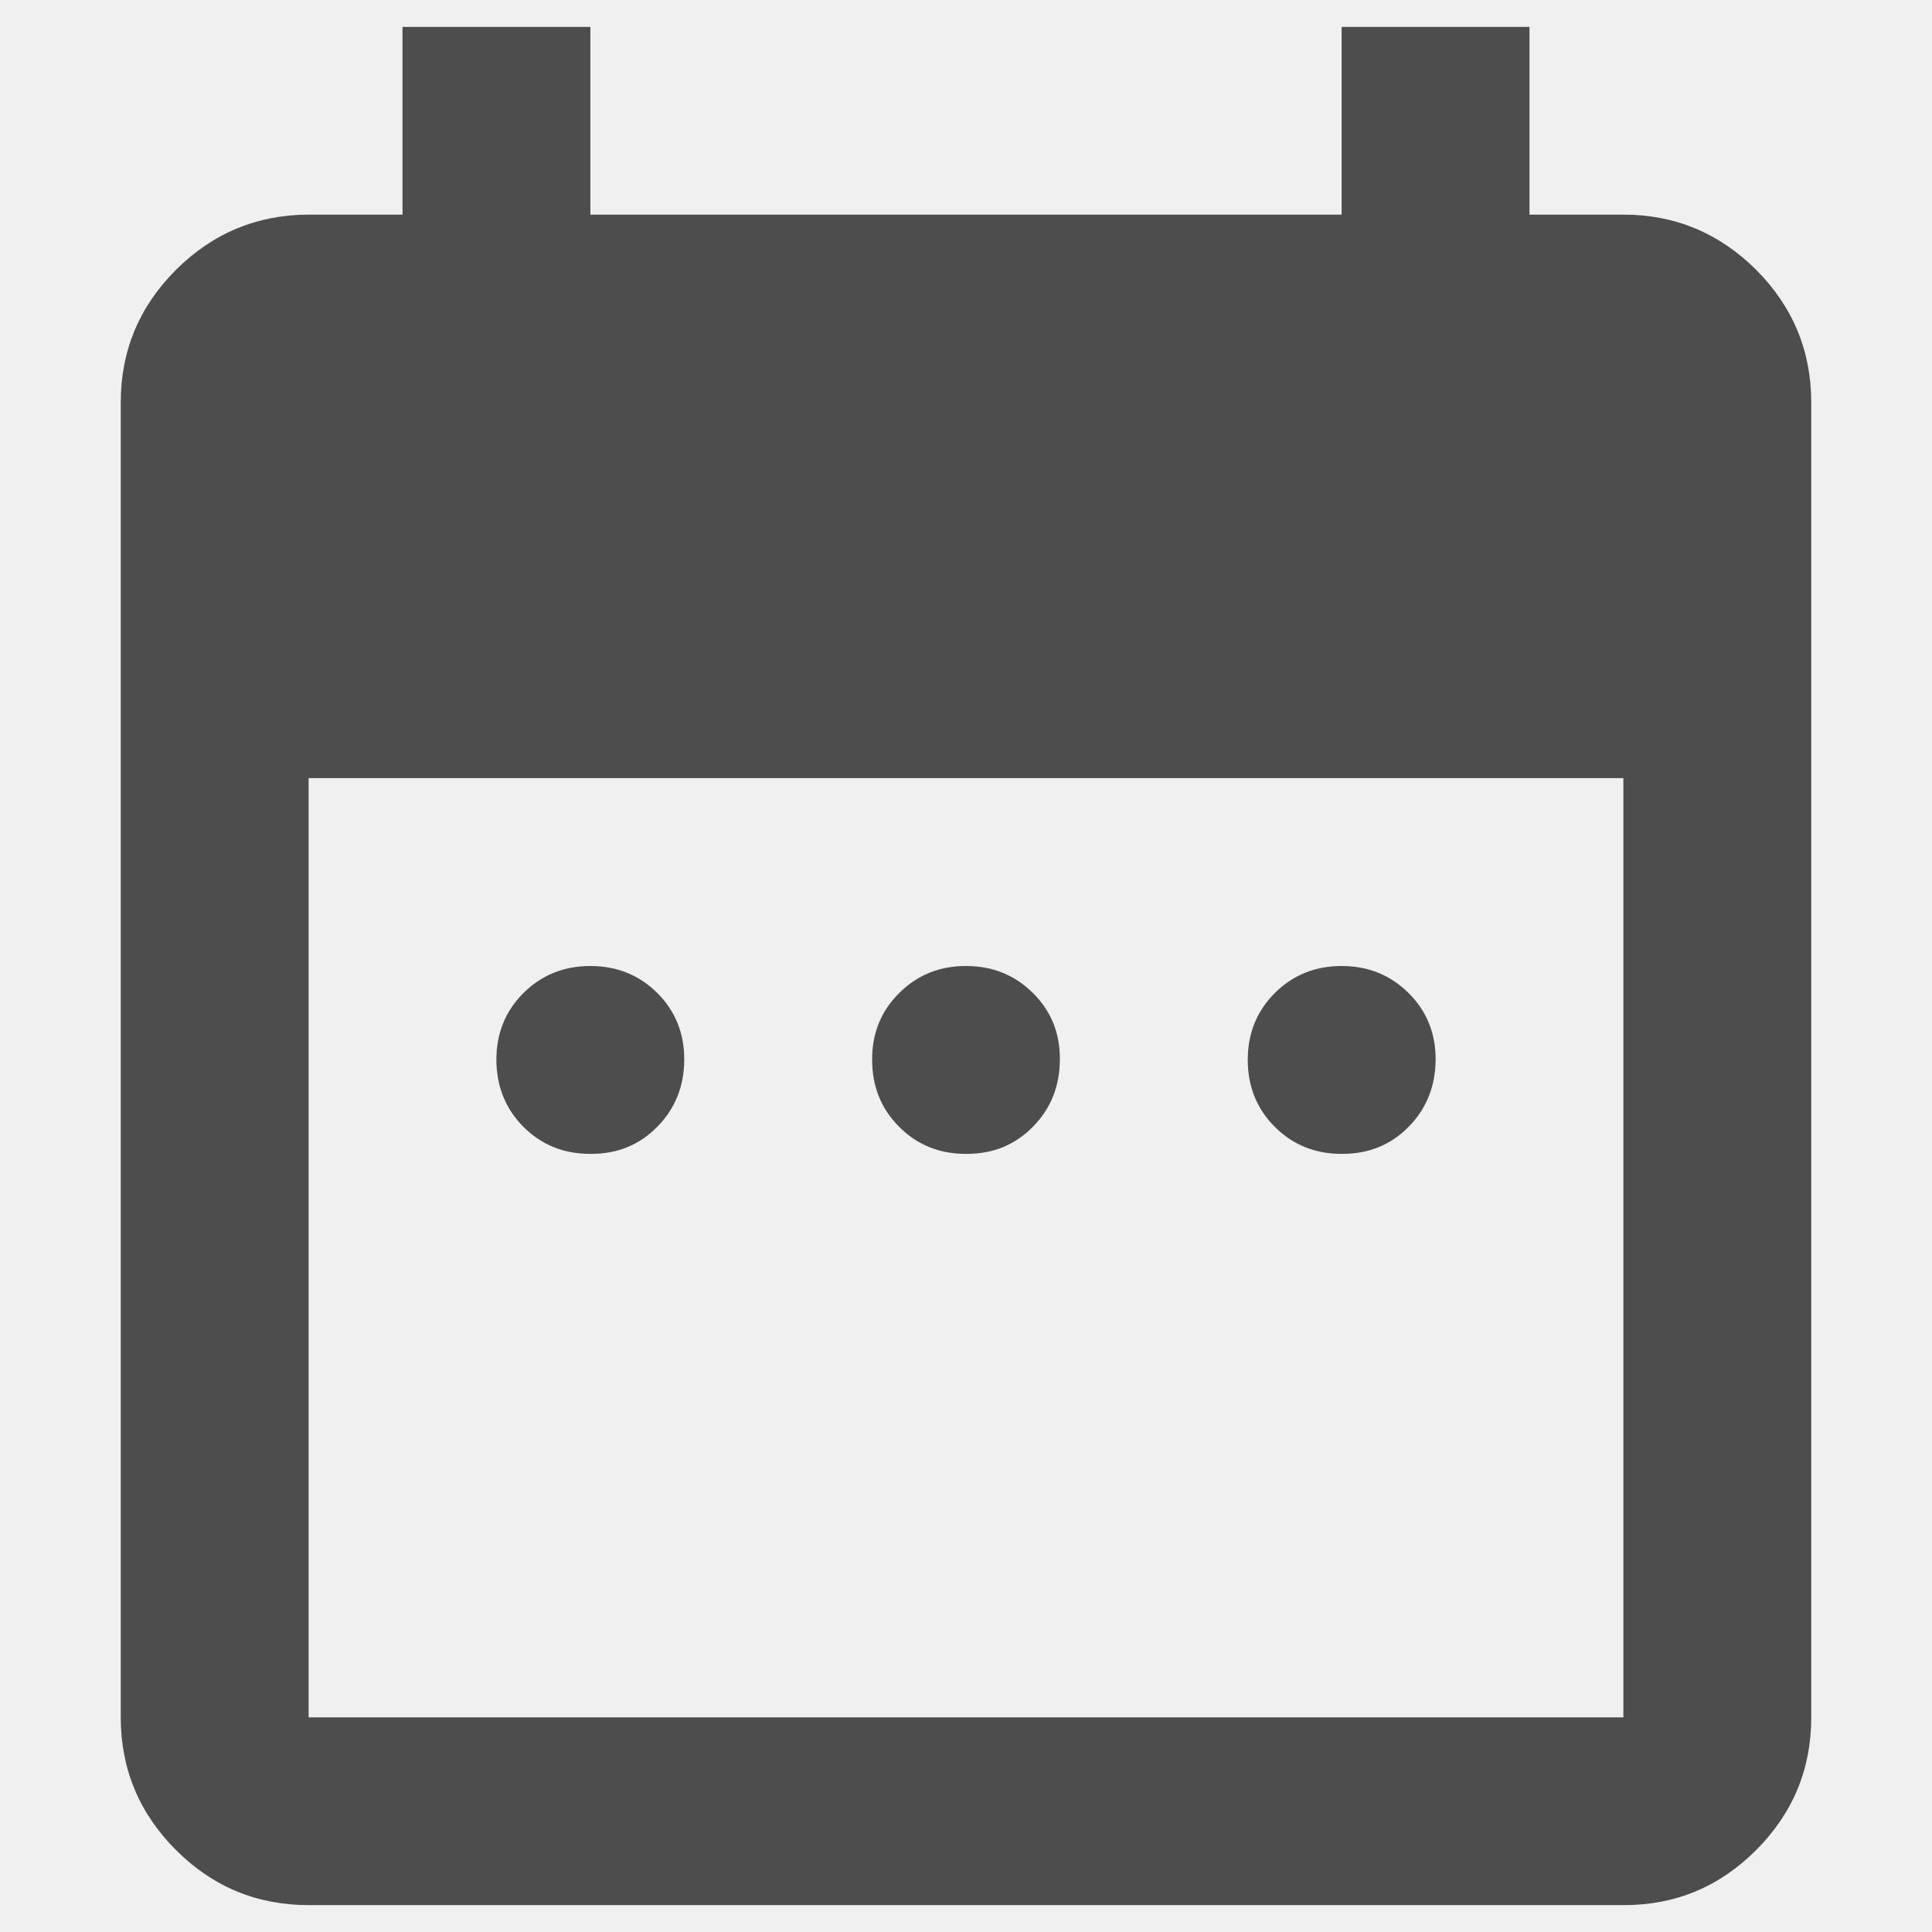
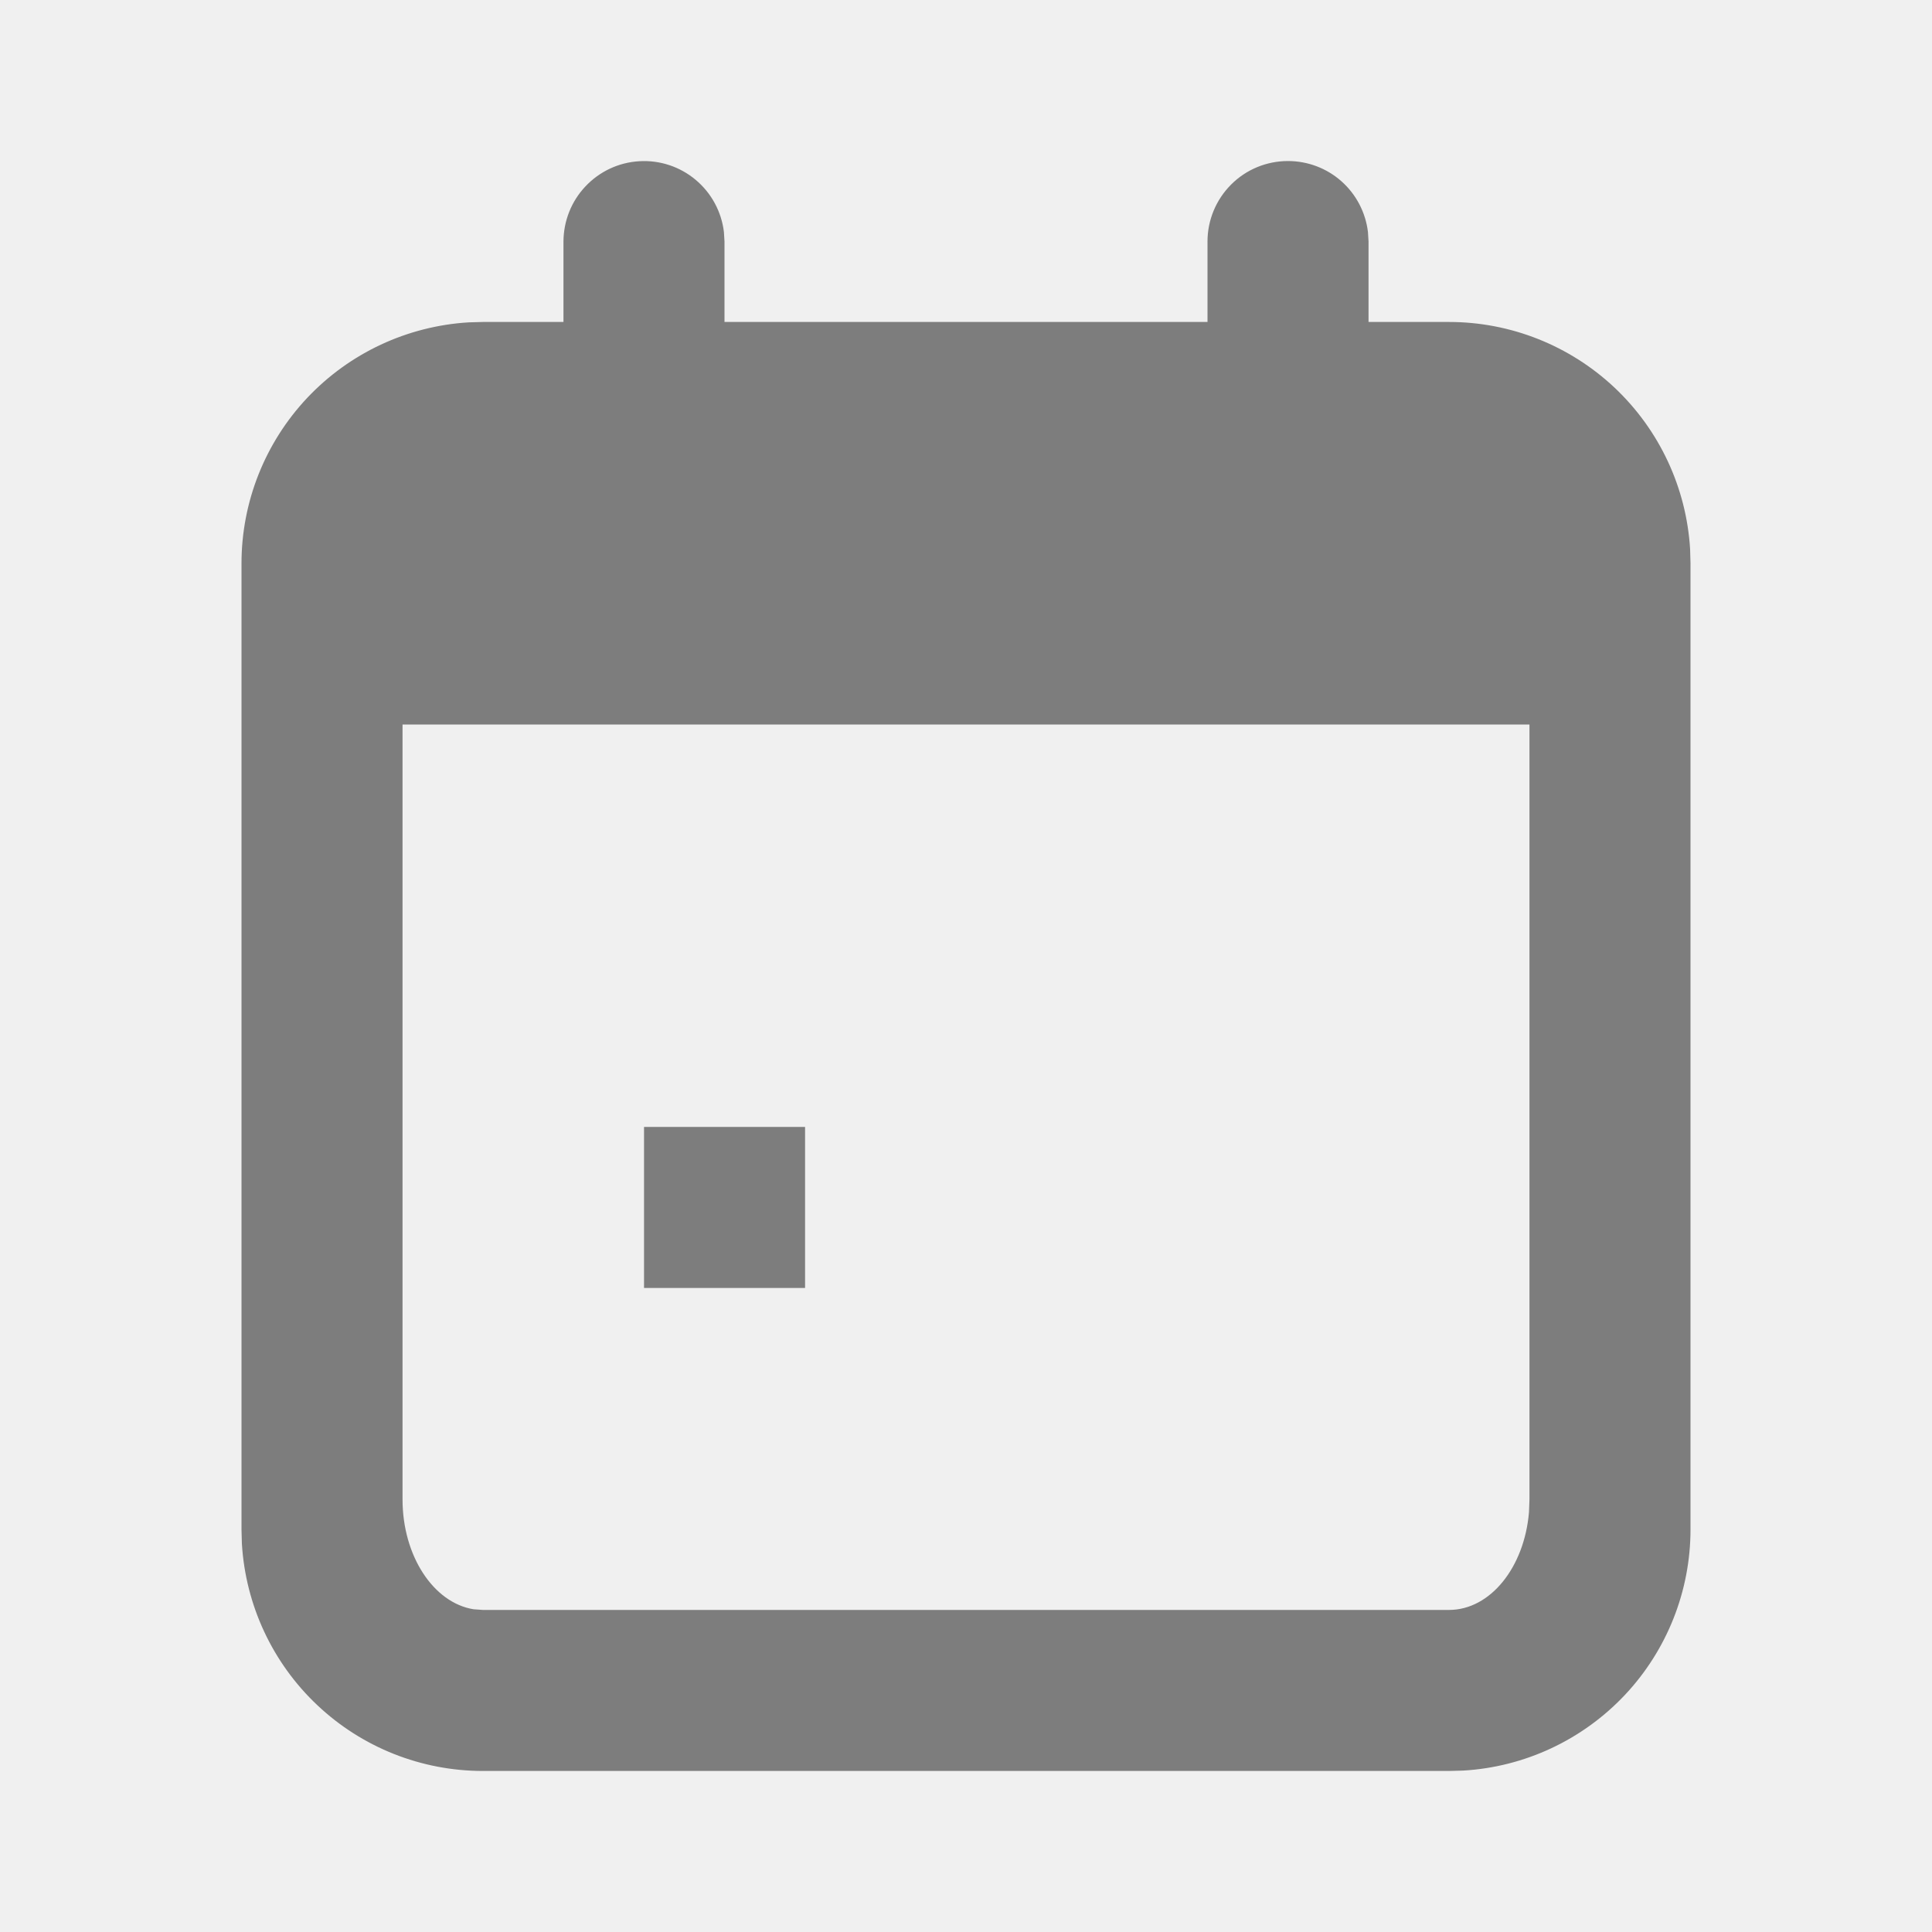
- <svg xmlns="http://www.w3.org/2000/svg" width="12" height="12" viewBox="0 0 12 12" fill="none">
-   <path d="M3.667 7.167C3.501 7.167 3.363 7.111 3.251 6.999C3.14 6.887 3.084 6.748 3.083 6.583C3.083 6.419 3.139 6.28 3.251 6.168C3.364 6.056 3.502 6 3.667 6C3.831 6 3.97 6.056 4.083 6.168C4.195 6.28 4.251 6.419 4.25 6.583C4.249 6.748 4.193 6.887 4.082 6.999C3.971 7.112 3.833 7.168 3.667 7.167ZM6 7.167C5.835 7.167 5.696 7.111 5.585 6.999C5.473 6.887 5.417 6.748 5.417 6.583C5.416 6.419 5.472 6.28 5.585 6.168C5.697 6.056 5.835 6 6 6C6.165 6 6.303 6.056 6.416 6.168C6.529 6.28 6.585 6.419 6.583 6.583C6.582 6.748 6.526 6.887 6.415 6.999C6.304 7.112 6.166 7.168 6 7.167ZM8.333 7.167C8.168 7.167 8.03 7.111 7.918 6.999C7.806 6.887 7.75 6.748 7.75 6.583C7.75 6.419 7.806 6.28 7.918 6.168C8.03 6.056 8.169 6 8.333 6C8.498 6 8.636 6.056 8.749 6.168C8.862 6.28 8.918 6.419 8.917 6.583C8.915 6.748 8.86 6.887 8.749 6.999C8.638 7.112 8.499 7.168 8.333 7.167ZM1.917 11.833C1.596 11.833 1.321 11.719 1.093 11.491C0.865 11.263 0.75 10.988 0.75 10.667V2.5C0.75 2.179 0.864 1.905 1.093 1.676C1.322 1.448 1.596 1.334 1.917 1.333H2.5V0.167H3.667V1.333H8.333V0.167H9.5V1.333H10.083C10.404 1.333 10.679 1.448 10.908 1.676C11.136 1.905 11.25 2.18 11.25 2.5V10.667C11.25 10.988 11.136 11.262 10.908 11.491C10.679 11.72 10.405 11.834 10.083 11.833H1.917ZM1.917 10.667H10.083V4.833H1.917V10.667Z" fill="#4D4D4D" />
+ <svg xmlns="http://www.w3.org/2000/svg" width="20" height="20" viewBox="0 0 20 20" fill="none">
+   <g clip-path="url(#clip0_1837_2492)">
+     <path d="M13.333 1.667C13.537 1.667 13.734 1.741 13.887 1.877C14.04 2.013 14.137 2.2 14.161 2.402L14.167 2.5V3.333H15C15.638 3.333 16.251 3.577 16.715 4.014C17.179 4.452 17.458 5.05 17.496 5.686L17.5 5.833V15.833C17.5 16.471 17.256 17.084 16.819 17.548C16.381 18.012 15.783 18.292 15.147 18.329L15 18.333H5C4.362 18.333 3.749 18.09 3.285 17.652C2.821 17.215 2.542 16.616 2.504 15.98L2.5 15.833V5.833C2.5 5.195 2.744 4.582 3.181 4.118C3.619 3.654 4.217 3.375 4.853 3.337L5 3.333H5.833V2.5C5.834 2.287 5.915 2.083 6.061 1.929C6.207 1.774 6.406 1.681 6.618 1.669C6.83 1.656 7.039 1.725 7.202 1.862C7.364 1.998 7.469 2.191 7.494 2.402L7.5 2.5V3.333H12.5V2.5C12.5 2.279 12.588 2.067 12.744 1.911C12.9 1.754 13.112 1.667 13.333 1.667ZM15.833 7.5H4.167V15.521C4.167 16.108 4.488 16.592 4.902 16.659L5 16.666H15C15.428 16.666 15.78 16.225 15.828 15.654L15.833 15.521V7.5Z" fill="#7D7D7D" />
+     <path d="M6.667 11.666H8.334V13.333H6.667V11.666Z" fill="#7D7D7D" />
+   </g>
+   <defs>
+     <clipPath id="clip0_1837_2492">
+       <rect width="20" height="20" fill="white" />
+     </clipPath>
+   </defs>
</svg>
